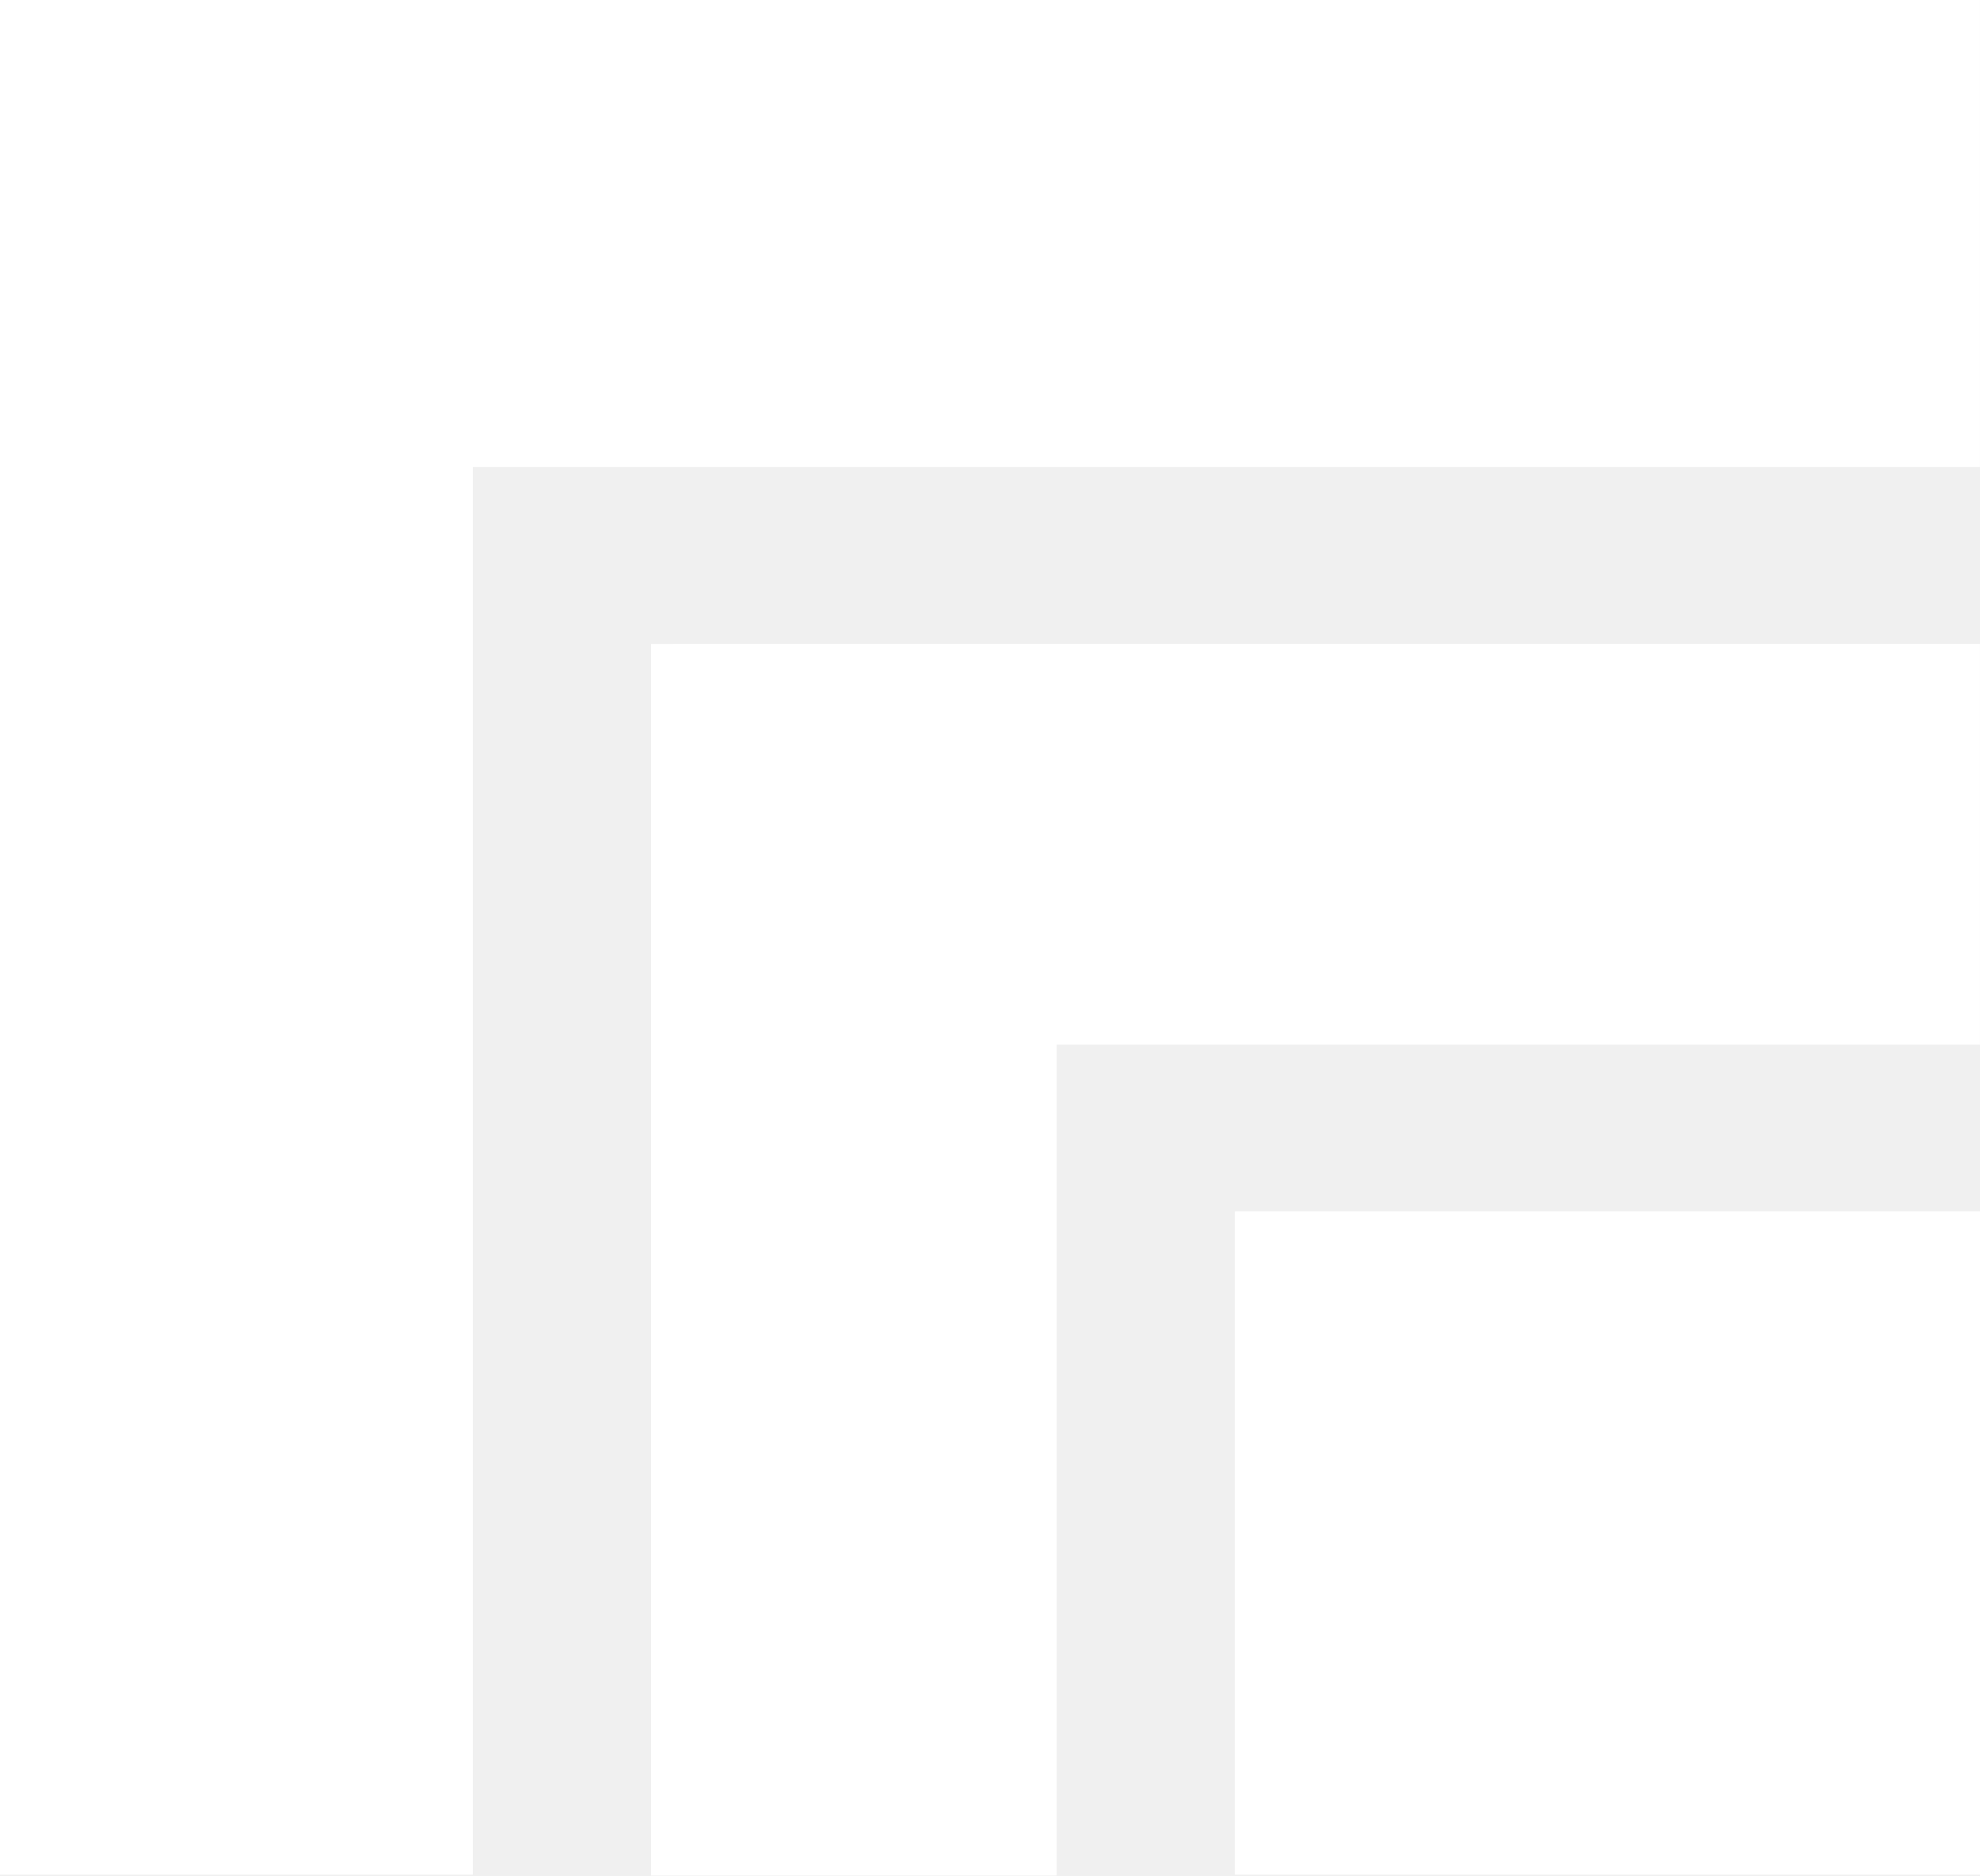
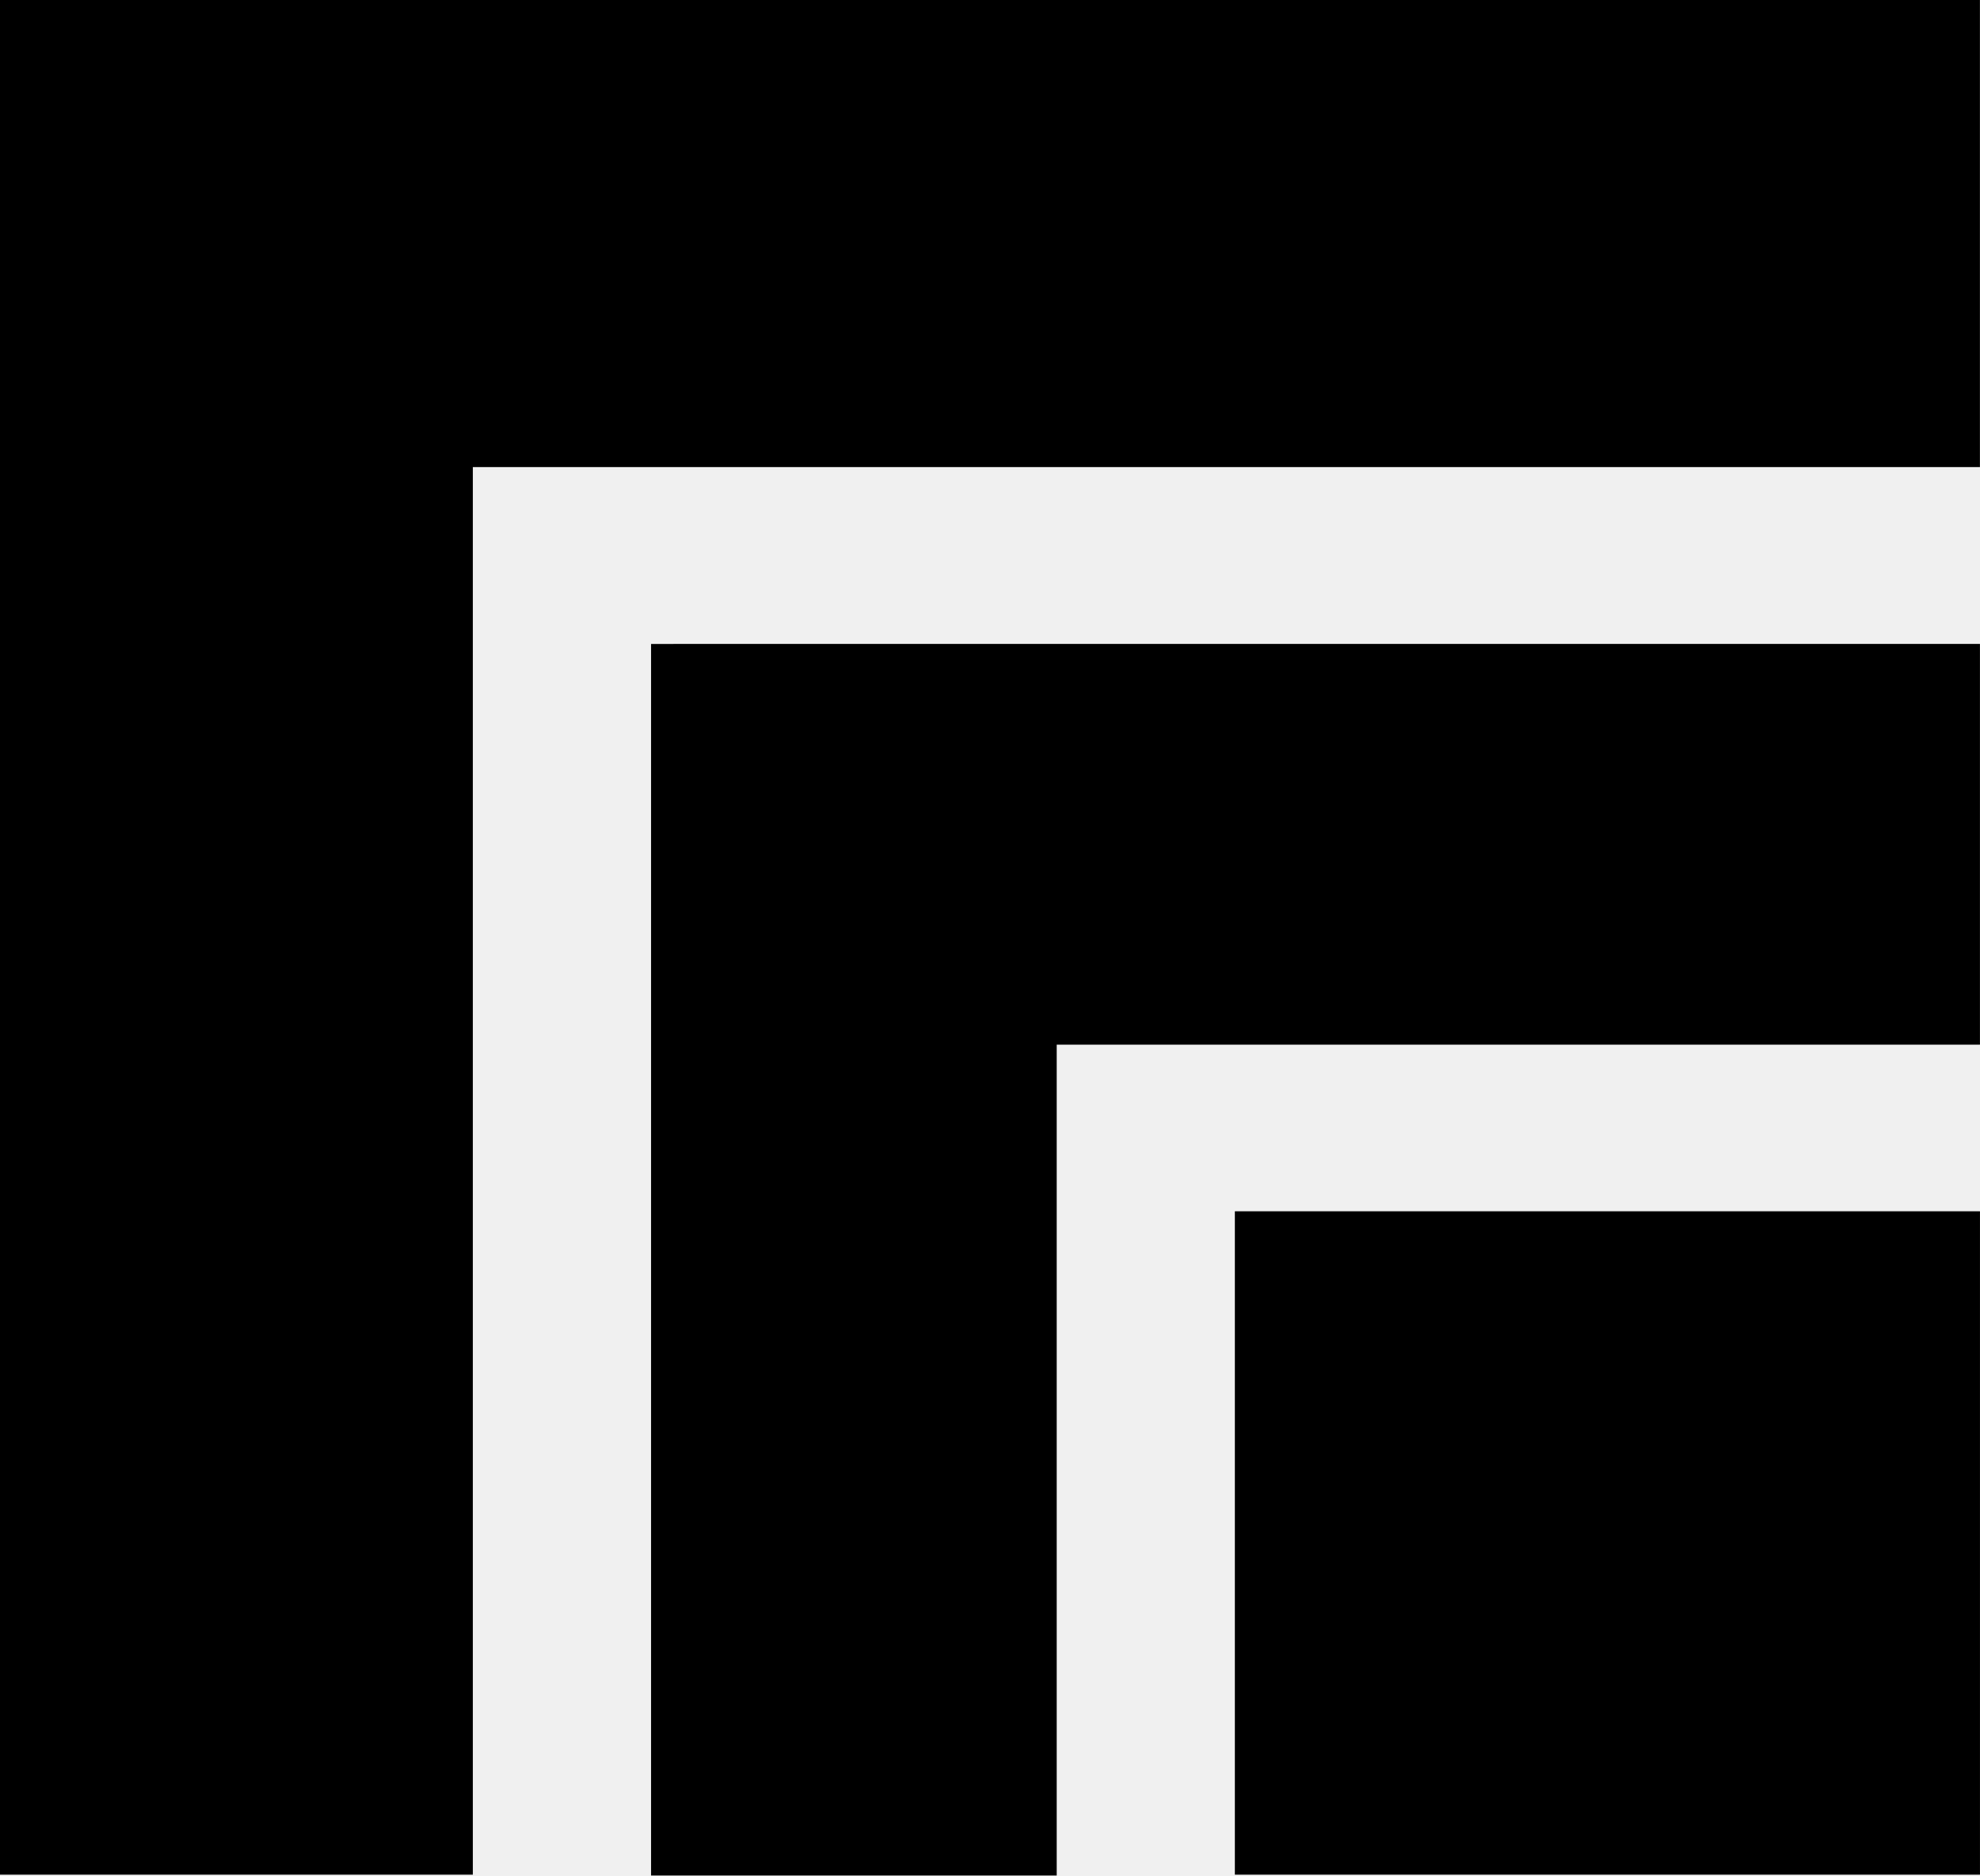
<svg xmlns="http://www.w3.org/2000/svg" width="400" height="379" viewBox="0 0 400 379" fill="none">
  <g clip-path="url(#clip0)">
-     <path d="M399.985 94.372V0H0V72.662V94.372V378.771H95.524V94.372H399.985Z" fill="white" />
-     <path d="M399.99 211.073V130.099H136.048V130.113H131.528V378.947H213.476V211.073H399.99Z" fill="white" />
-     <path d="M399.981 244.737H342.678H306.769H264.325H249.466V378.771H264.325H306.769H342.678H399.981H399.995V244.737H399.981Z" fill="white" />
+     <path d="M399.985 94.372V0H0V72.662V94.372V378.771H95.524V94.372H399.985Z" fill="black" />
+     <path d="M399.99 211.073V130.099H136.048V130.113H131.528V378.947H213.476V211.073H399.99Z" fill="black" />
+     <path d="M399.981 244.737H342.678H306.769H264.325H249.466V378.771H264.325H306.769H342.678H399.981H399.995V244.737H399.981Z" fill="black" />
  </g>
  <defs>
    <clipPath id="clip0">
-       <rect width="400" height="378.947" fill="white" />
+       <rect width="400" height="378.947" fill="black" />
    </clipPath>
  </defs>
</svg>
